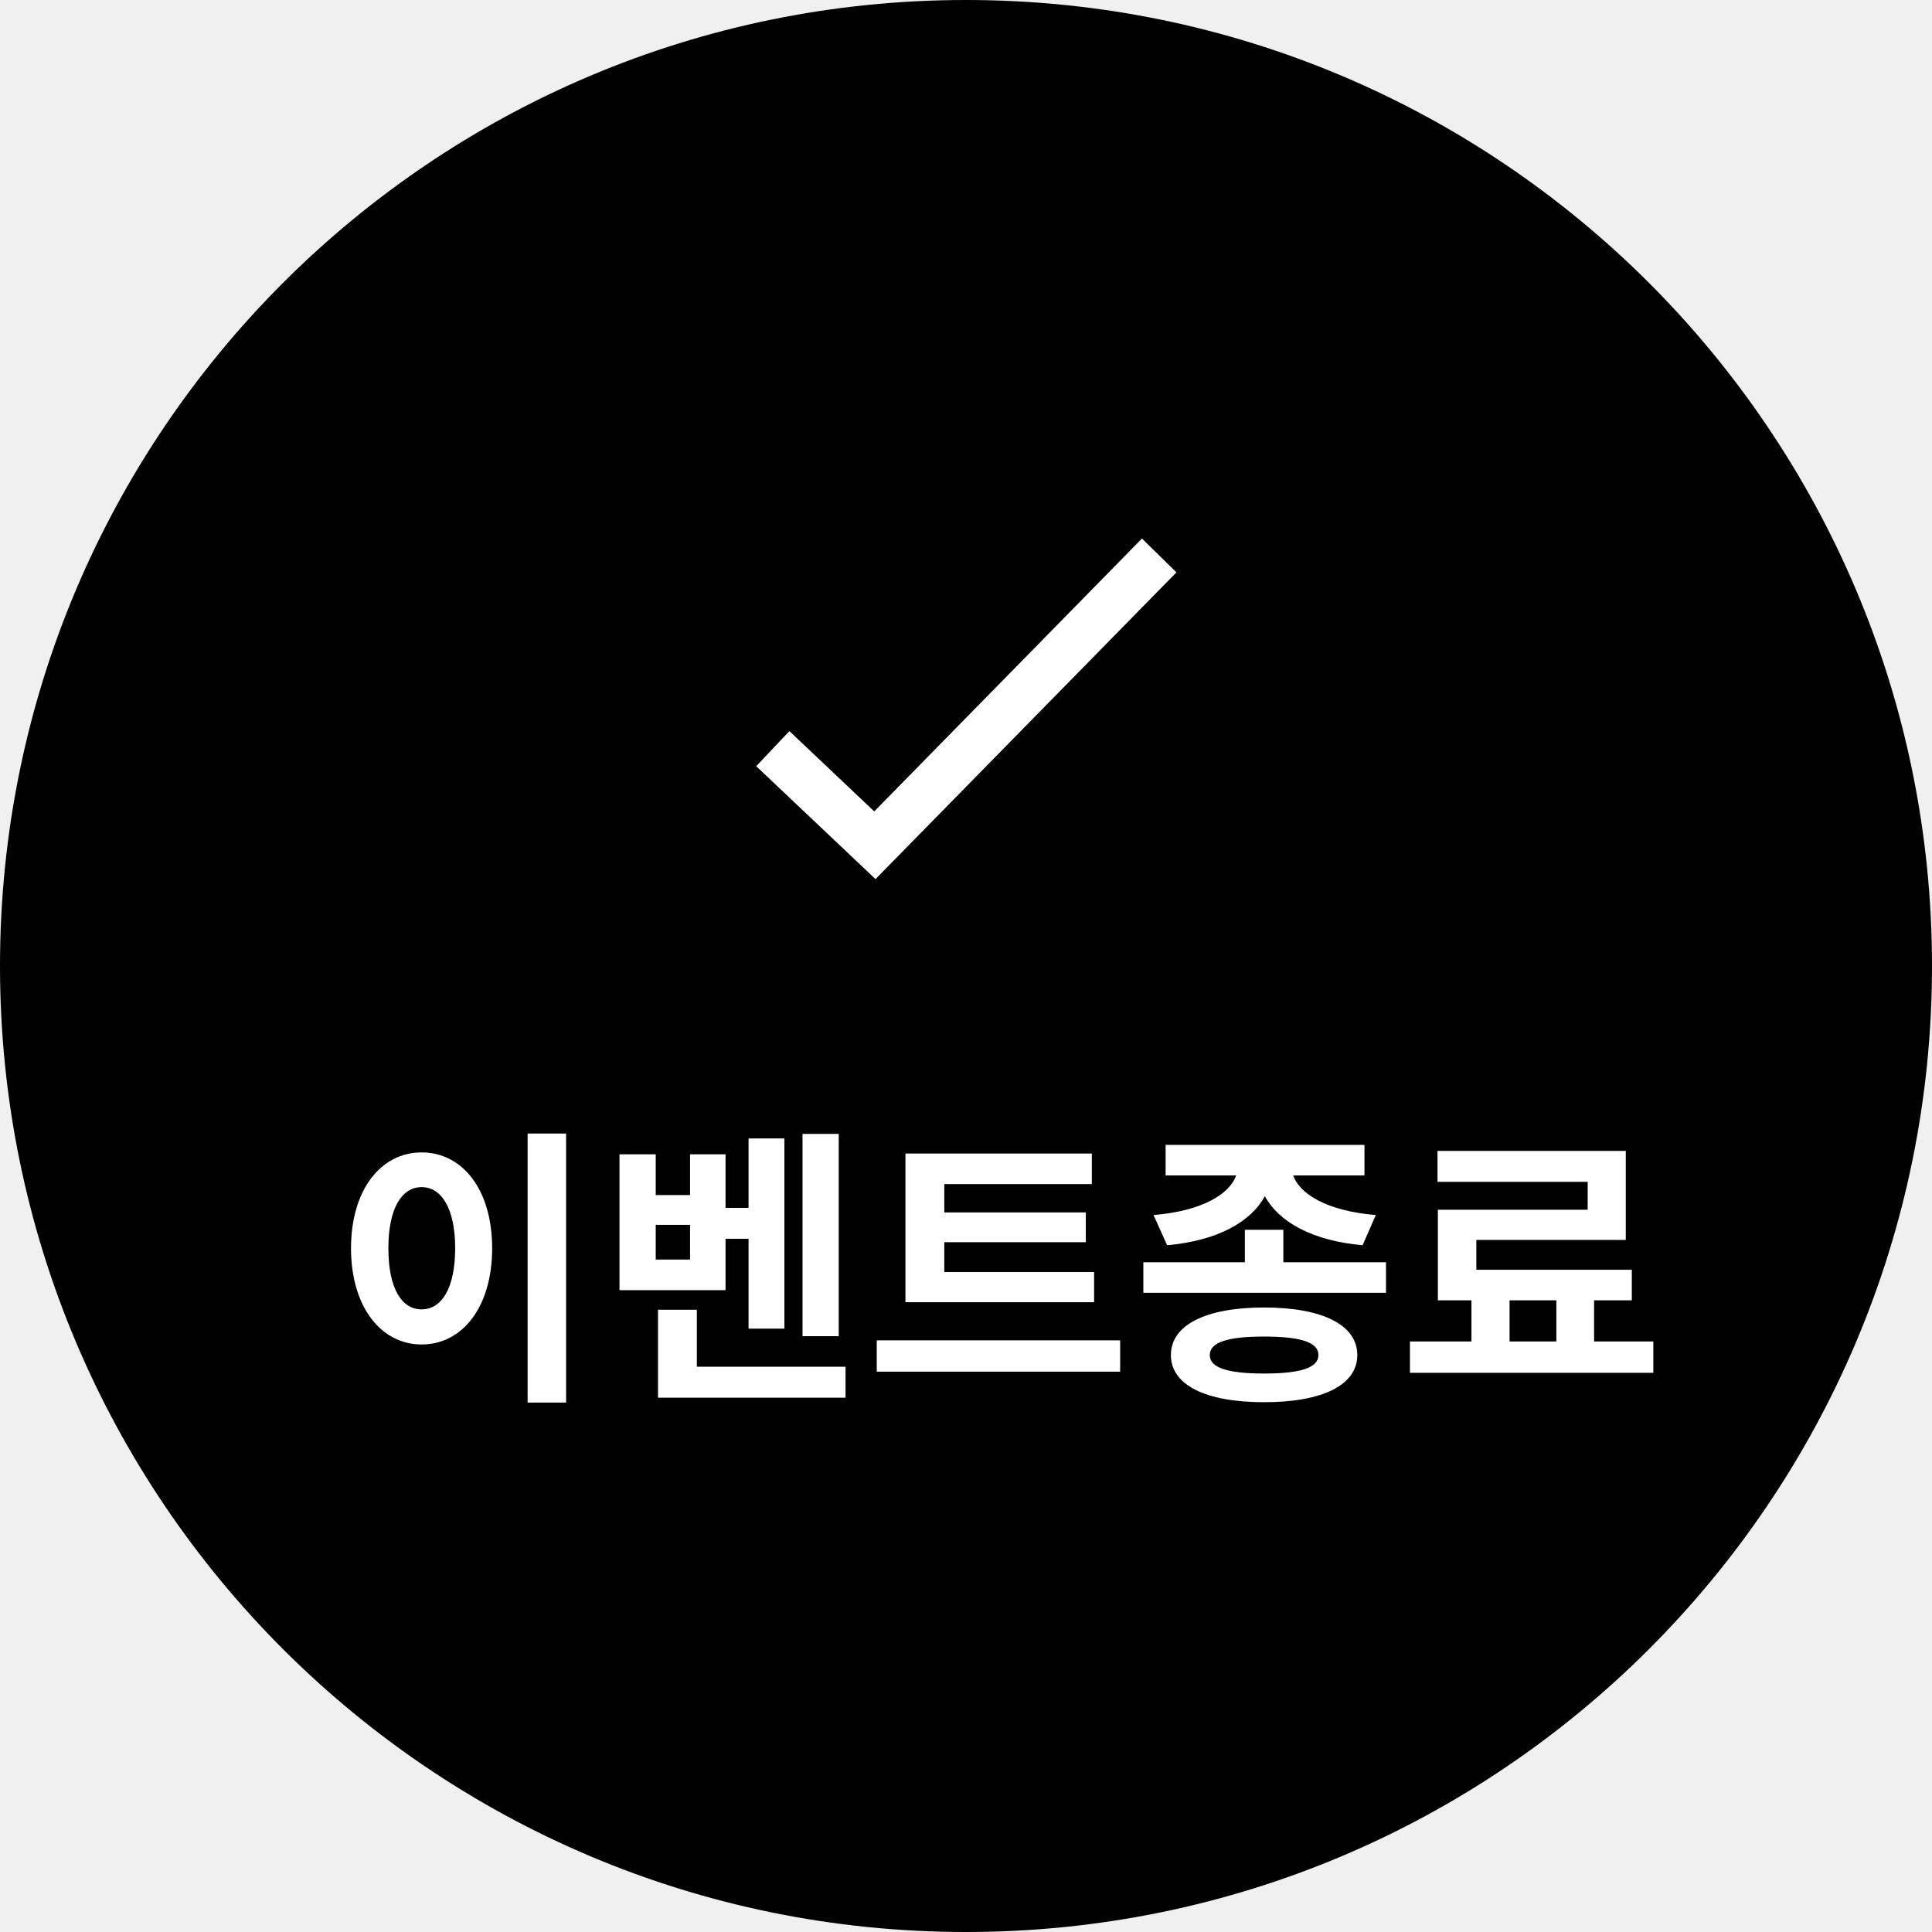
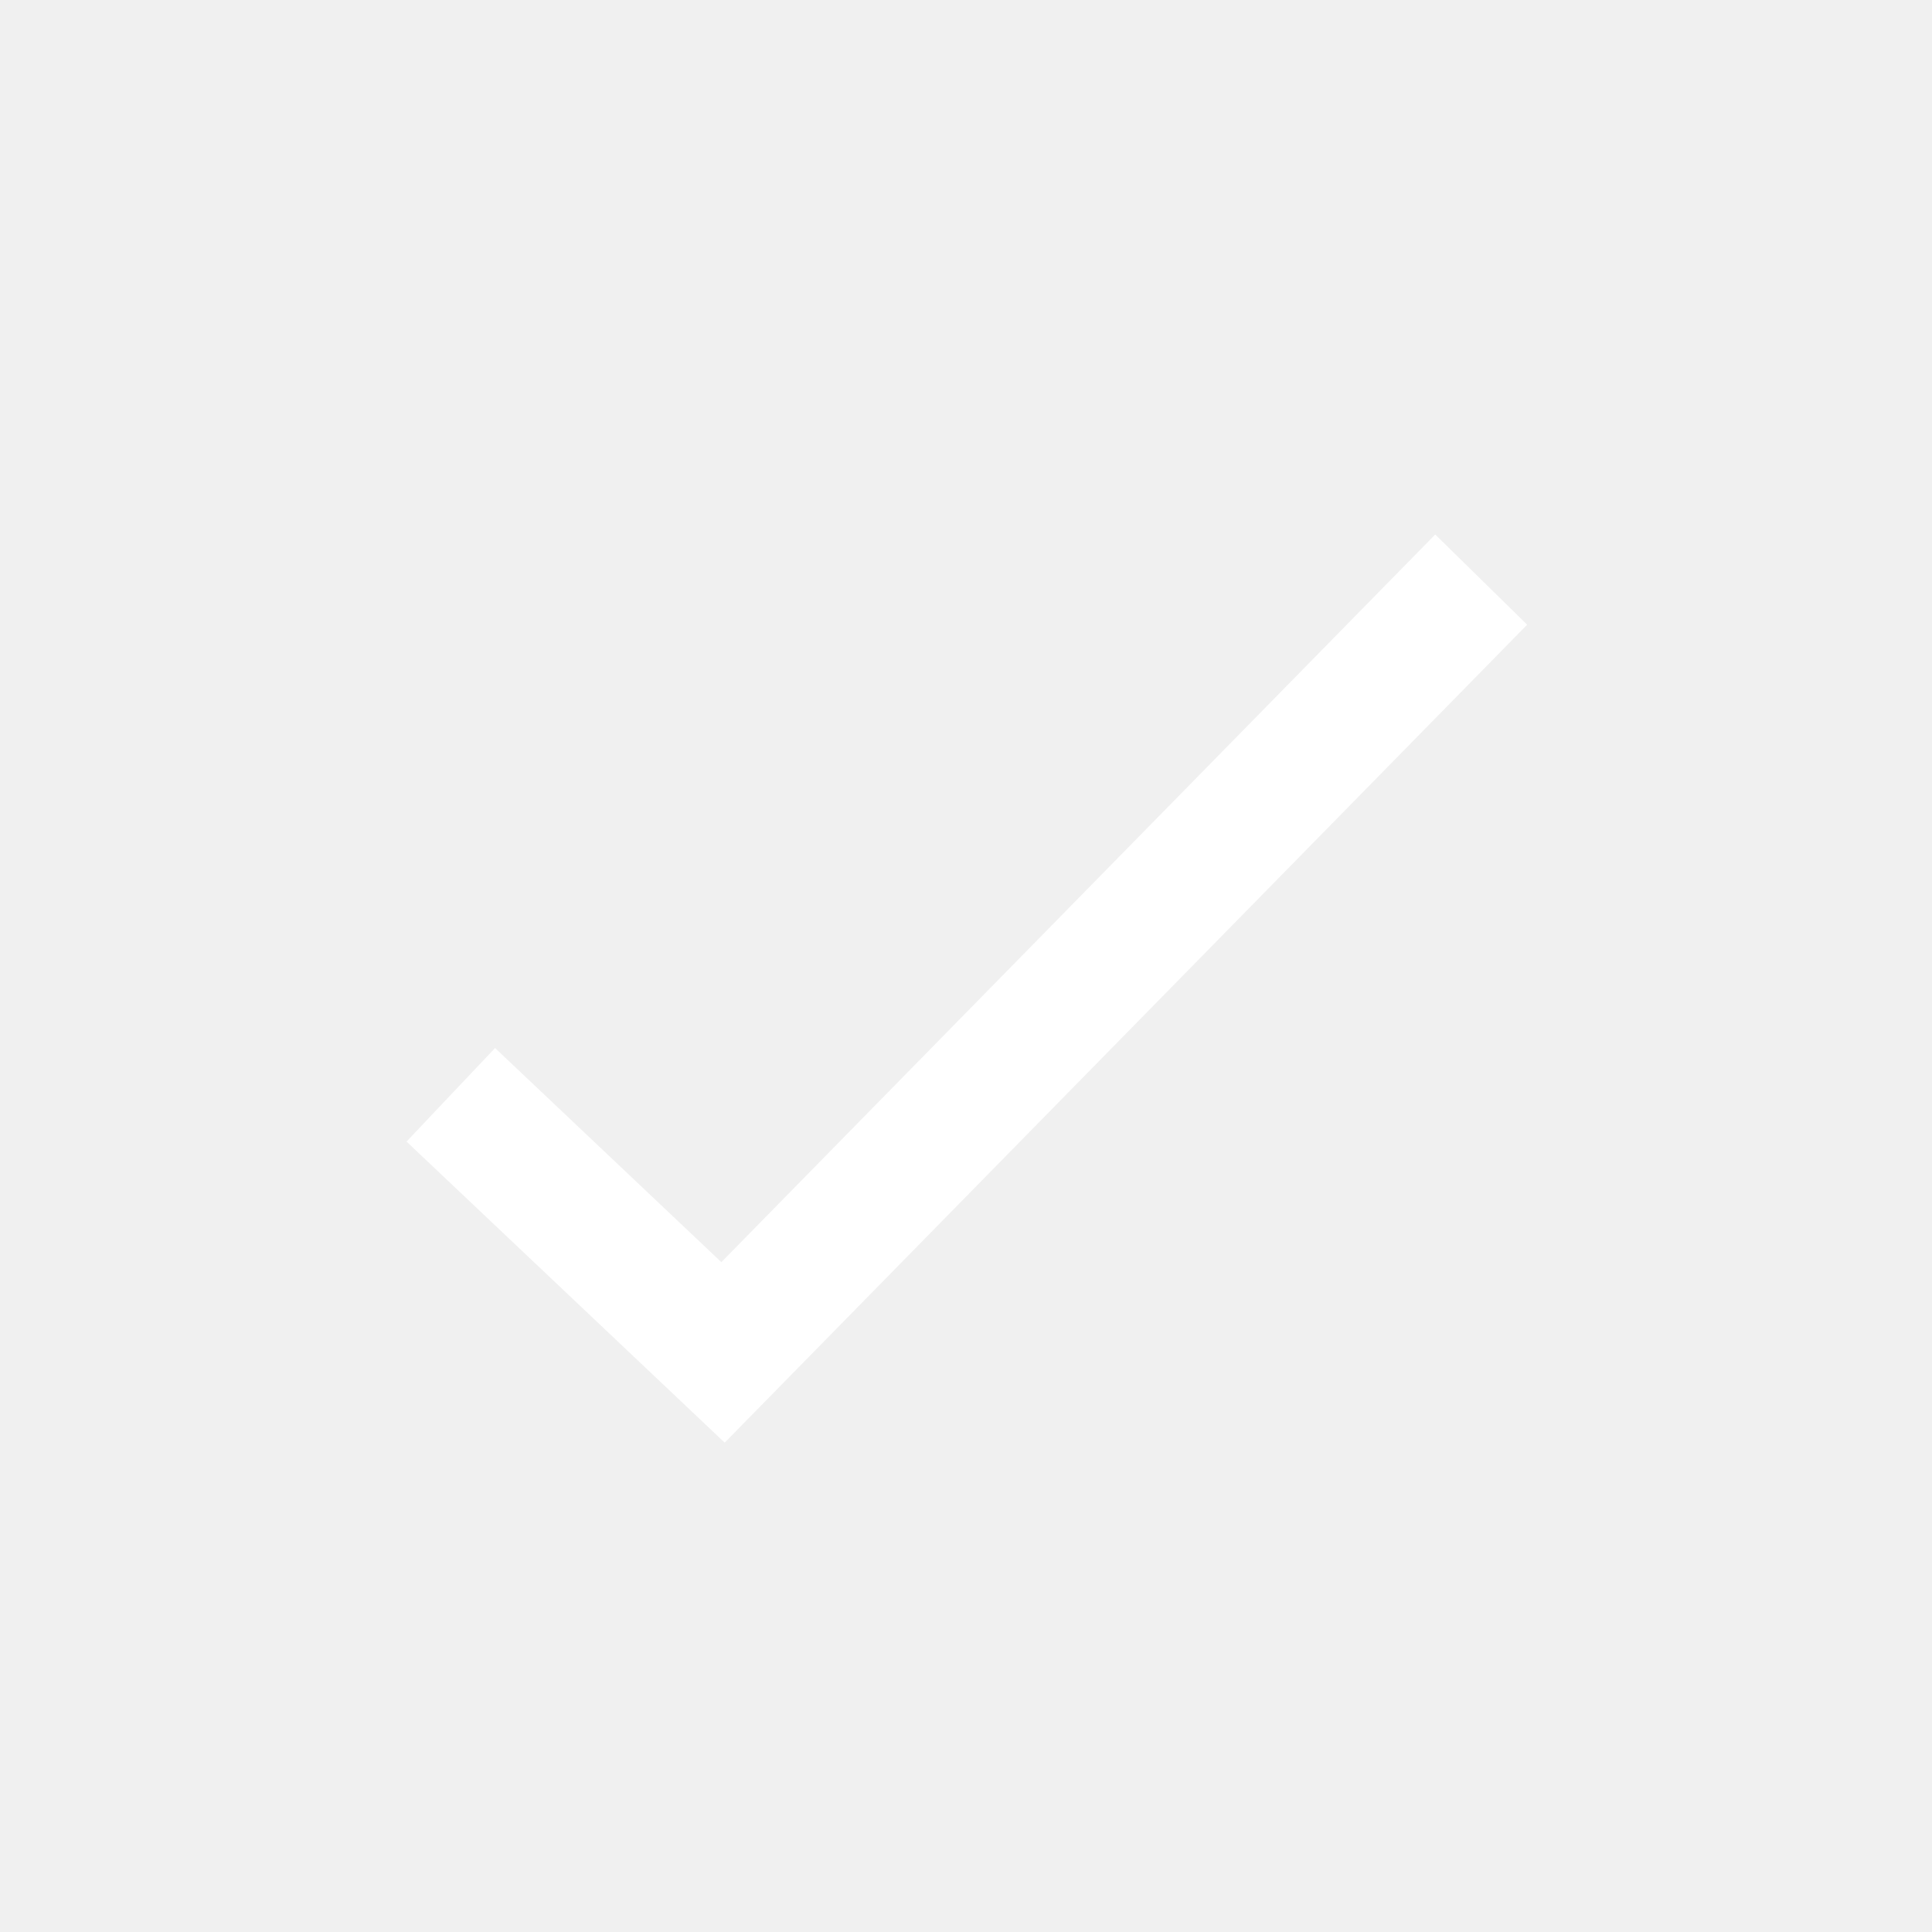
- <svg xmlns="http://www.w3.org/2000/svg" width="80px" height="80px" viewBox="0 0 80 80" version="1.1">
-   <defs>
-     <filter id="filter-1">
-       <feColorMatrix in="SourceGraphic" type="matrix" values="0 0 0 0 1 0 0 0 0 1 0 0 0 0 1 0 0 0 1 0" />
-     </filter>
-   </defs>
+ <svg xmlns="http://www.w3.org/2000/svg" width="30px" height="30px" viewBox="0 0 30 30" version="1.1">
  <g id="-iOS" stroke="none" stroke-width="1" fill="none" fill-rule="evenodd">
-     <g id="홈---Main-4" transform="translate(-280, -369)">
+     <g id="홈---Main-4" transform="translate(-305, -383)">
      <g id="Main" transform="translate(-18, 104)">
        <g id="btn_go" transform="translate(298, 265)">
-           <circle id="Oval-Copy-6" fill="#000000" cx="40" cy="40" r="40" />
-           <text id="이벤트종료" font-family="NanumBarunGothicOTFBold, NanumBarunGothicOTF" font-size="12" font-weight="bold" fill="#FFFFFF">
-             <tspan x="13.74" y="57">이벤트종료</tspan>
-           </text>
-           <g filter="url(#filter-1)" id="ic_arrow">
-             <g transform="translate(25, 14)">
-               <rect id="Rectangle" x="0" y="0" width="30" height="30" />
-               <polyline id="Path-4" stroke="#FFFF00" stroke-width="2" points="7 17 11.227 21 23 9" />
-             </g>
+           <g id="ic_arrow" transform="translate(25, 14)">
+             <rect id="Rectangle" x="0" y="0" width="30" height="30" />
+             <polyline id="Path-4" stroke="#FFFFFF" stroke-width="2" points="7 17 11.227 21 23 9" />
          </g>
        </g>
      </g>
    </g>
  </g>
</svg>
